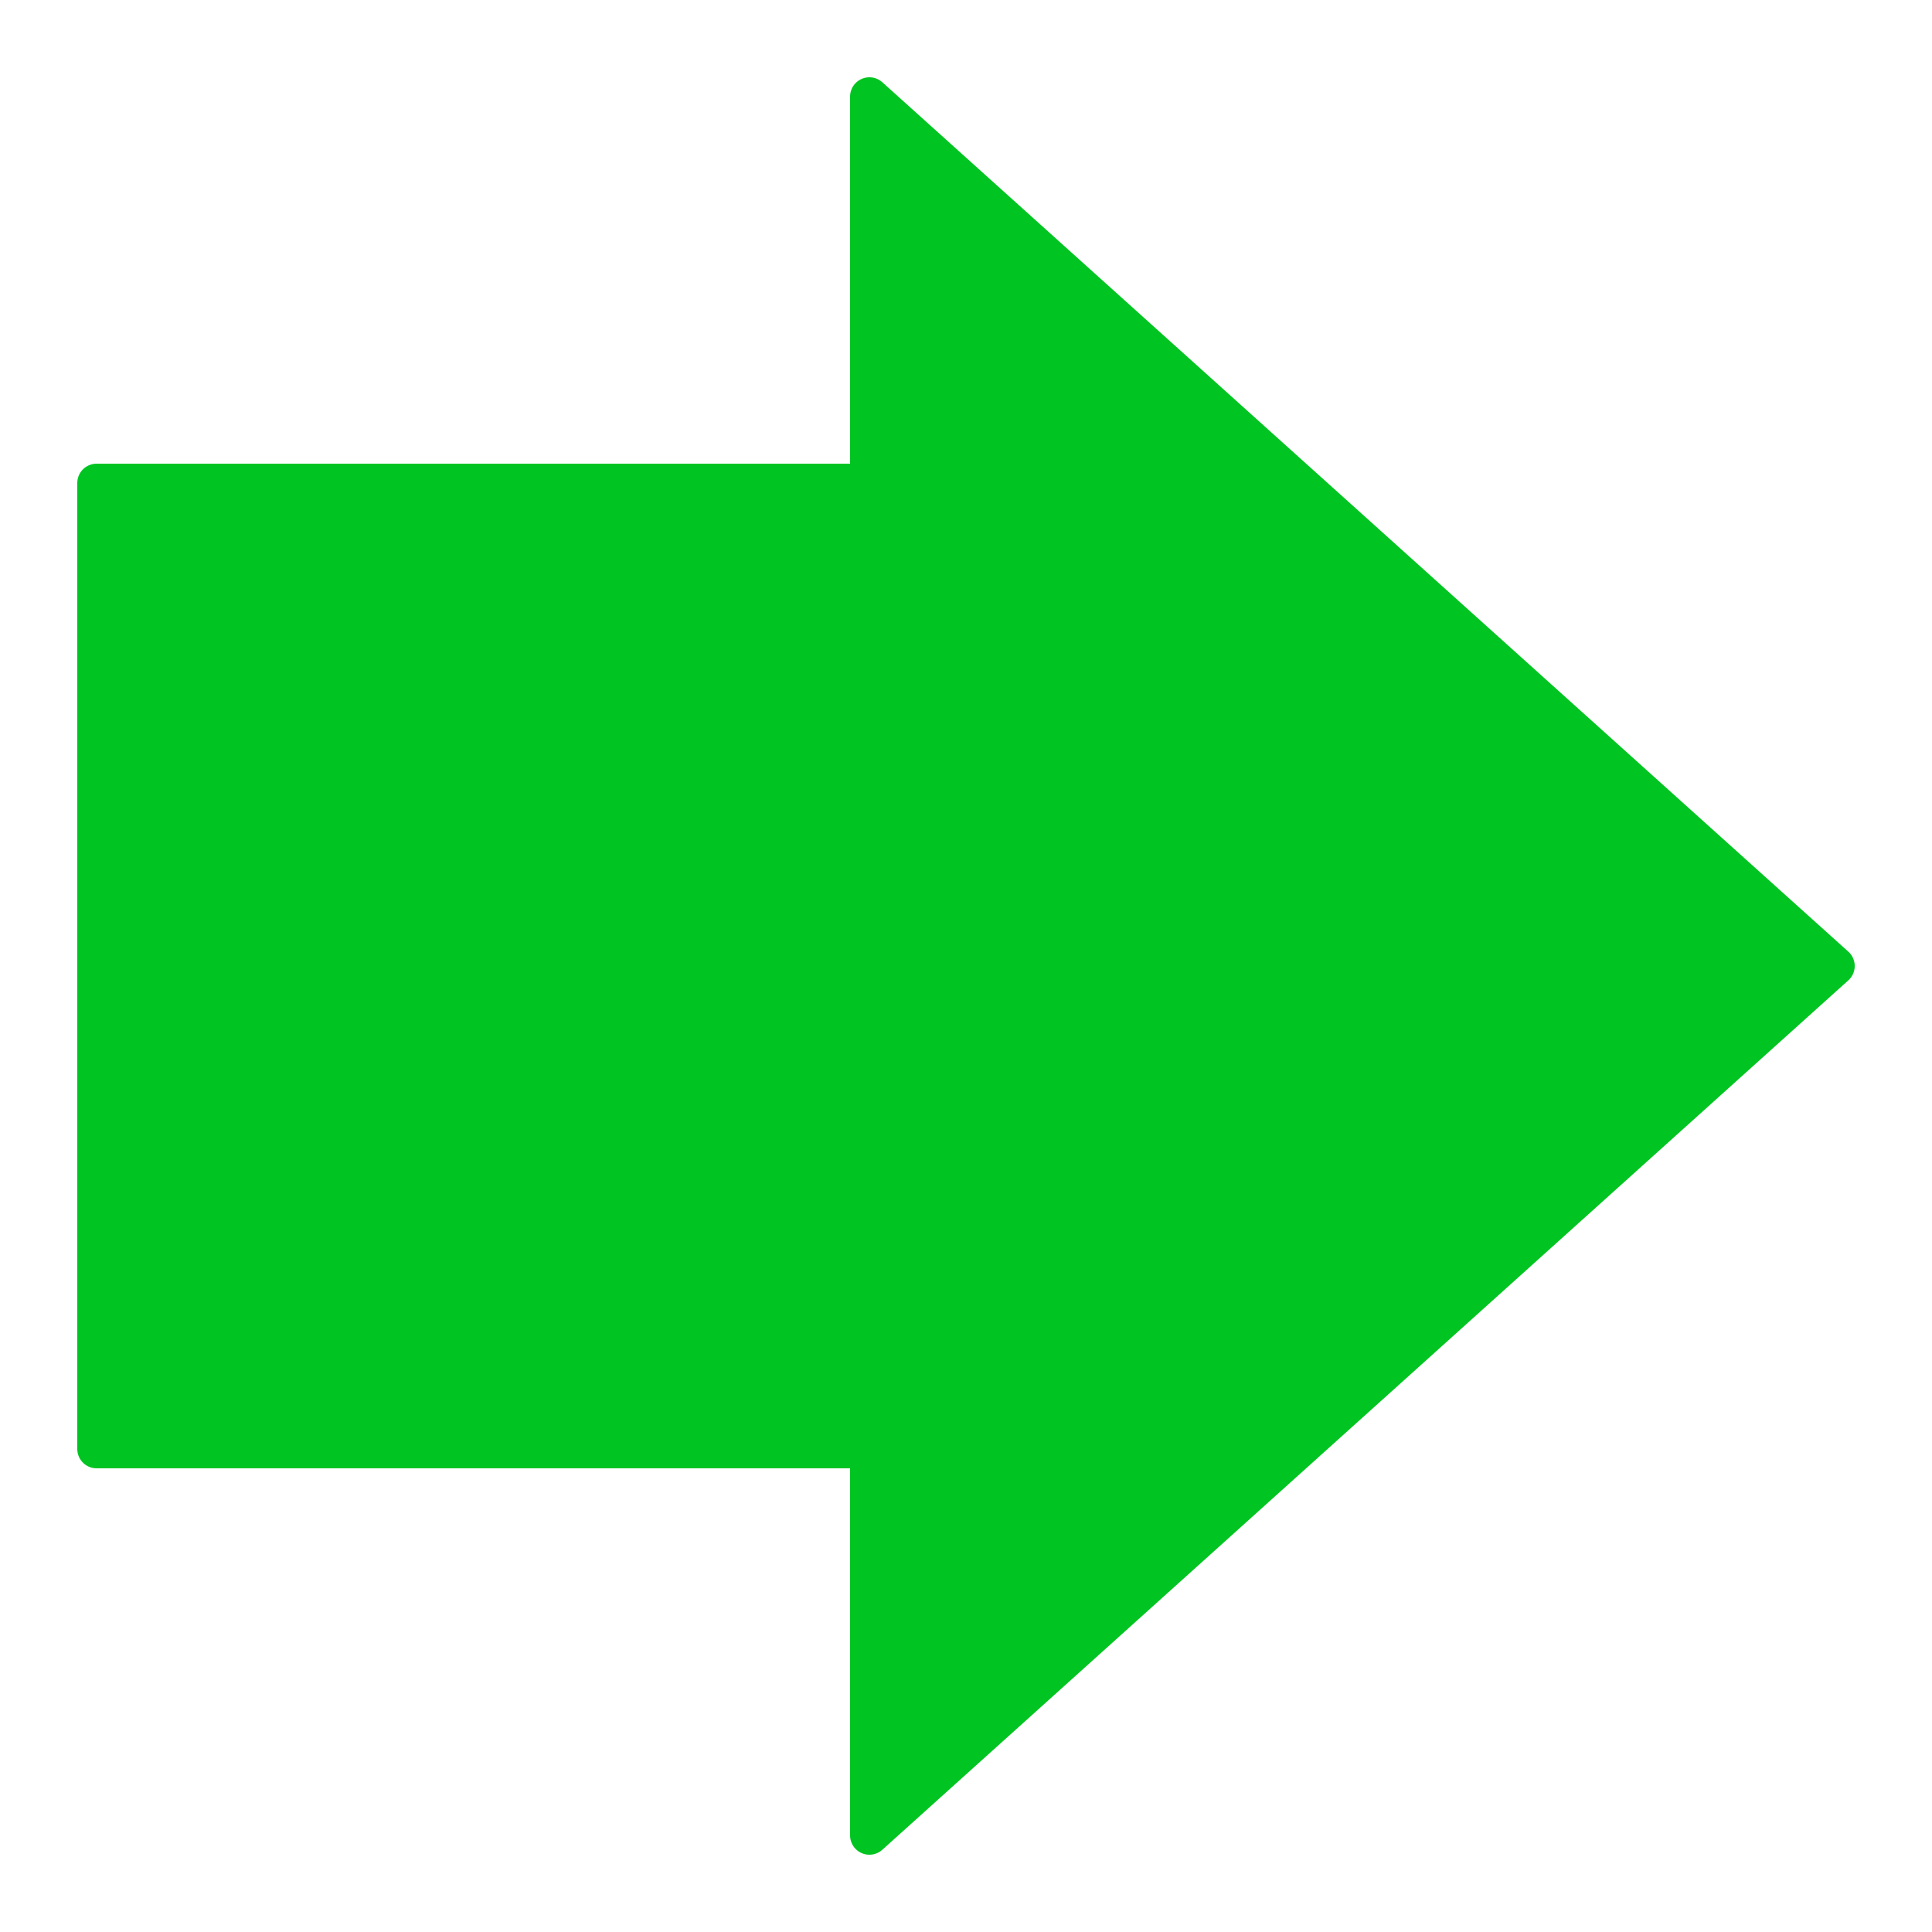
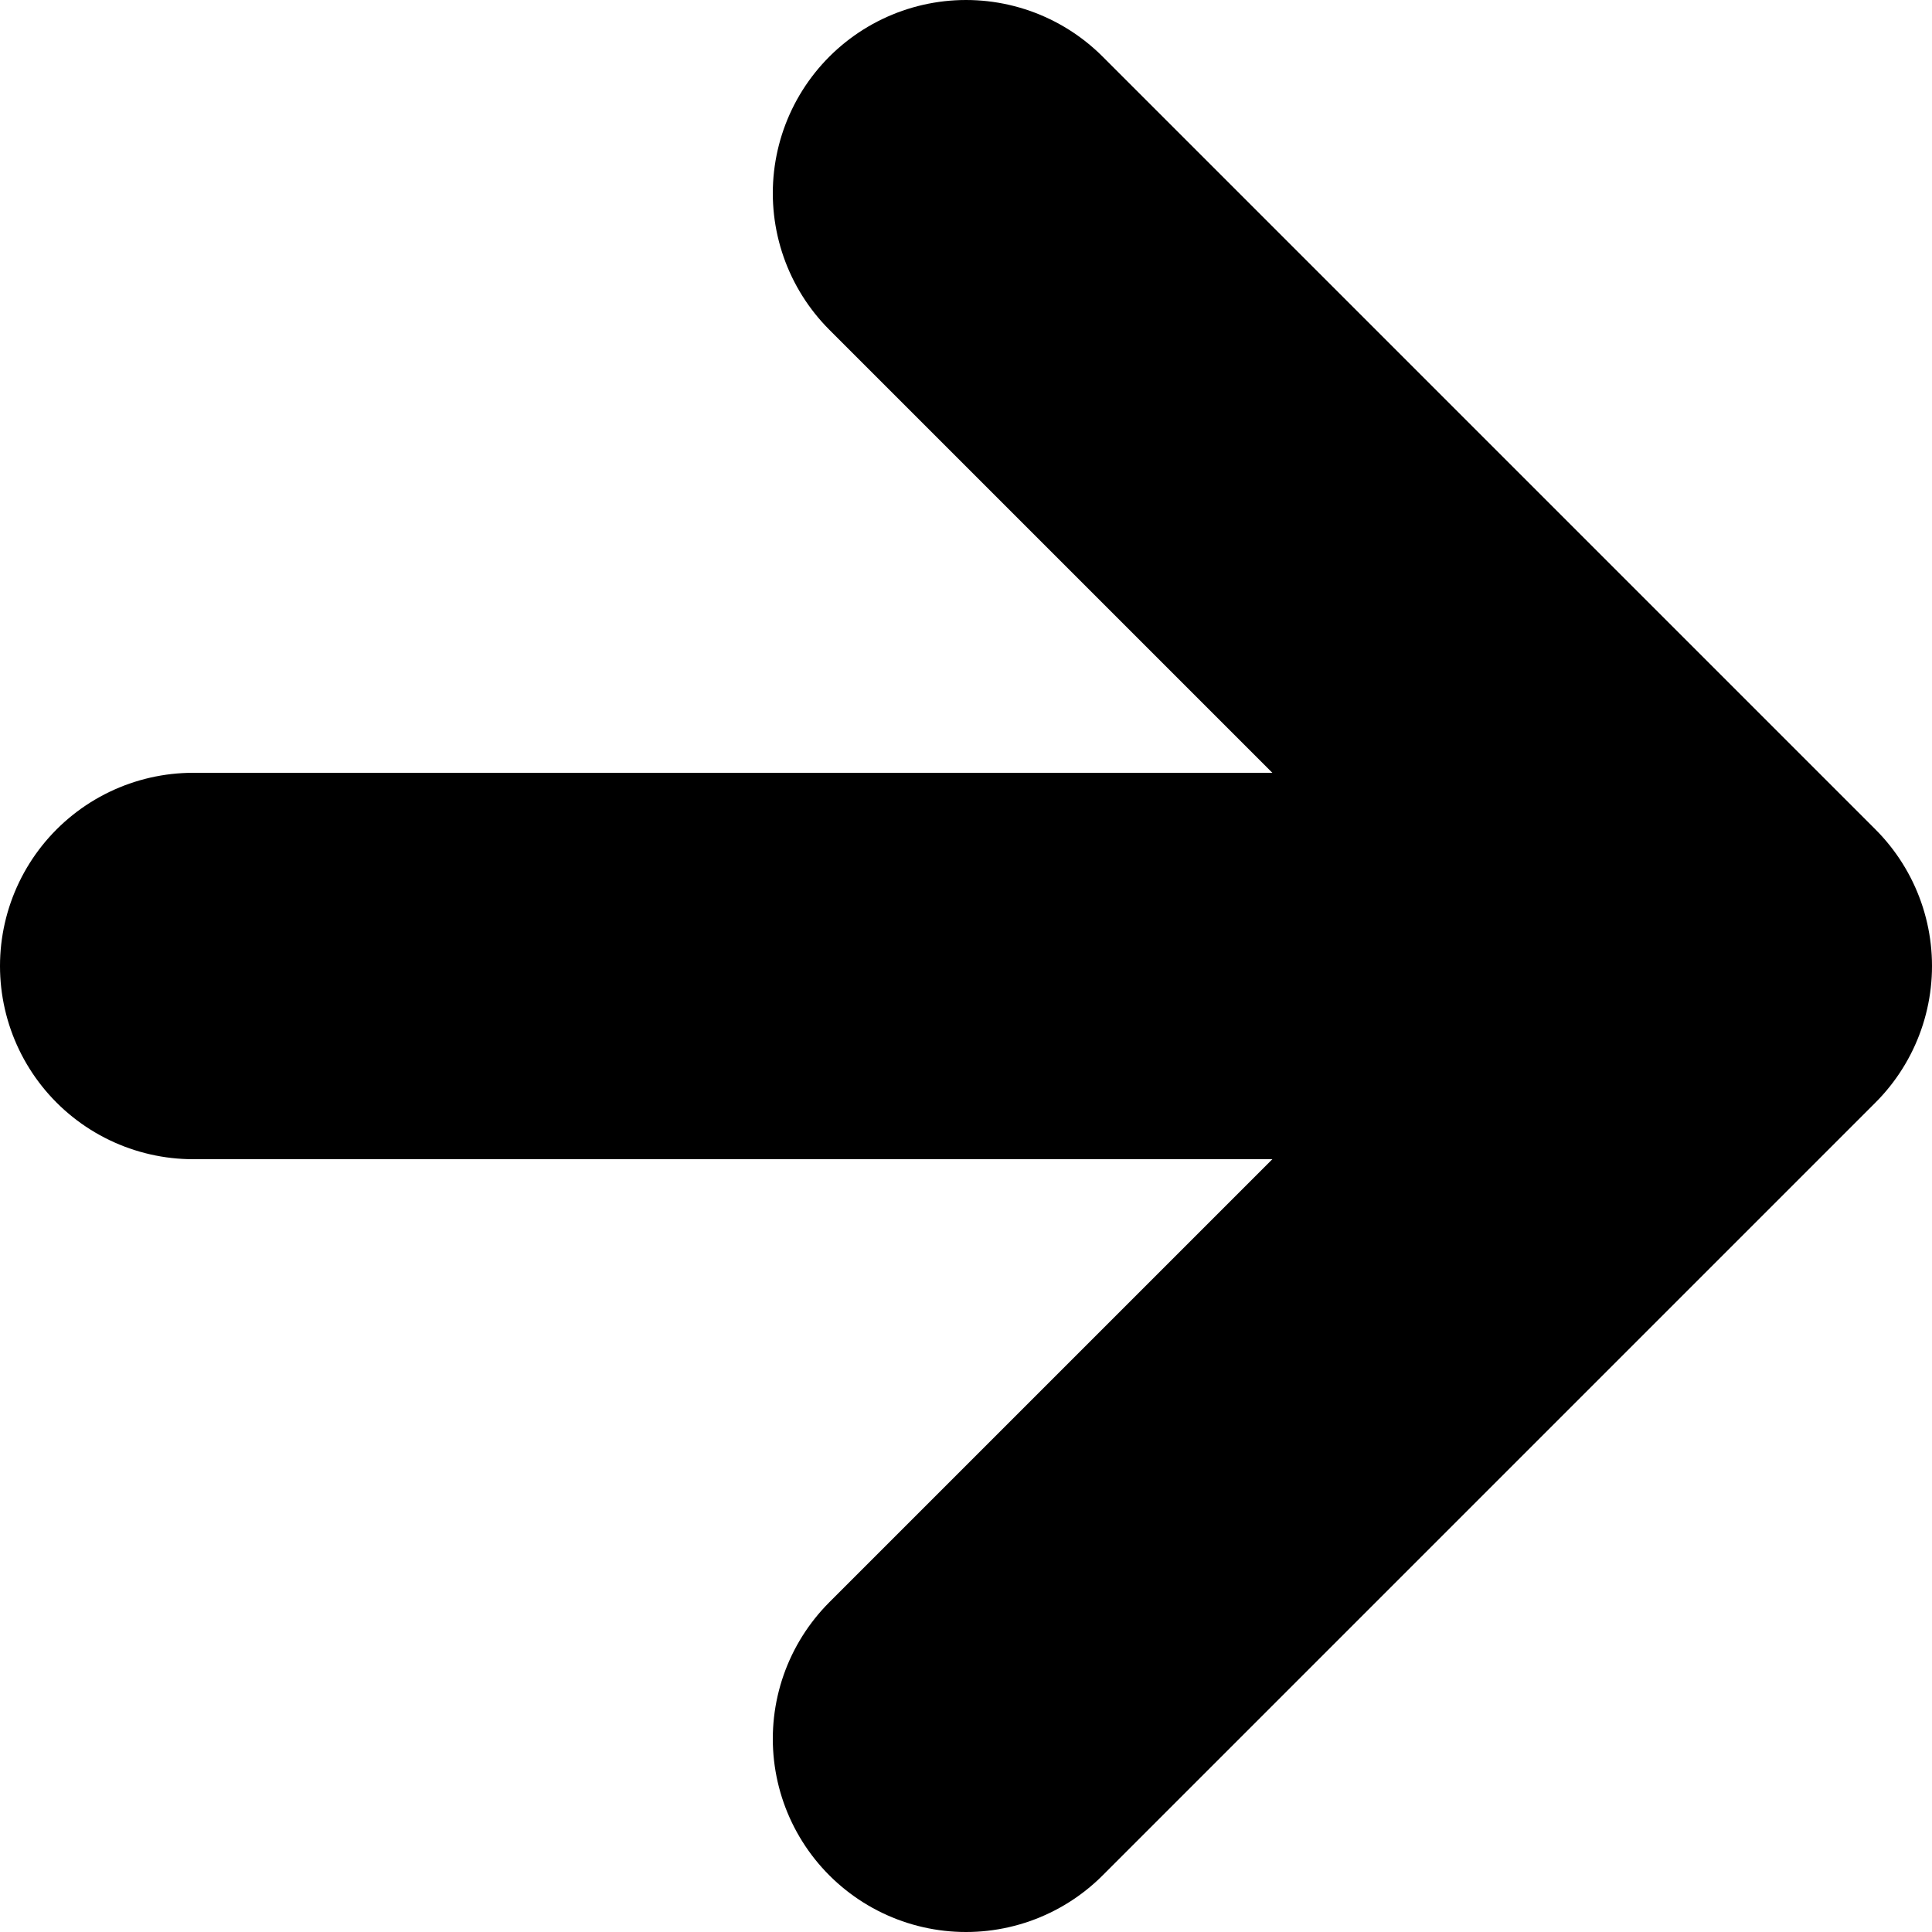
<svg xmlns="http://www.w3.org/2000/svg" width="100" height="100">
-   <path d="M5 25             L45 25            L45 5            L95 50            L45 95            L45 75            L5 75 Z" fill="#00c421" stroke="#00c421" stroke-width="2" stroke-linejoin="round" />
+   <path d="M10 50             L90 50             L50 10             L90 50             L50 90            L90 50 Z" fill="black" stroke="black" stroke-width="20" stroke-linejoin="round" />
</svg>
